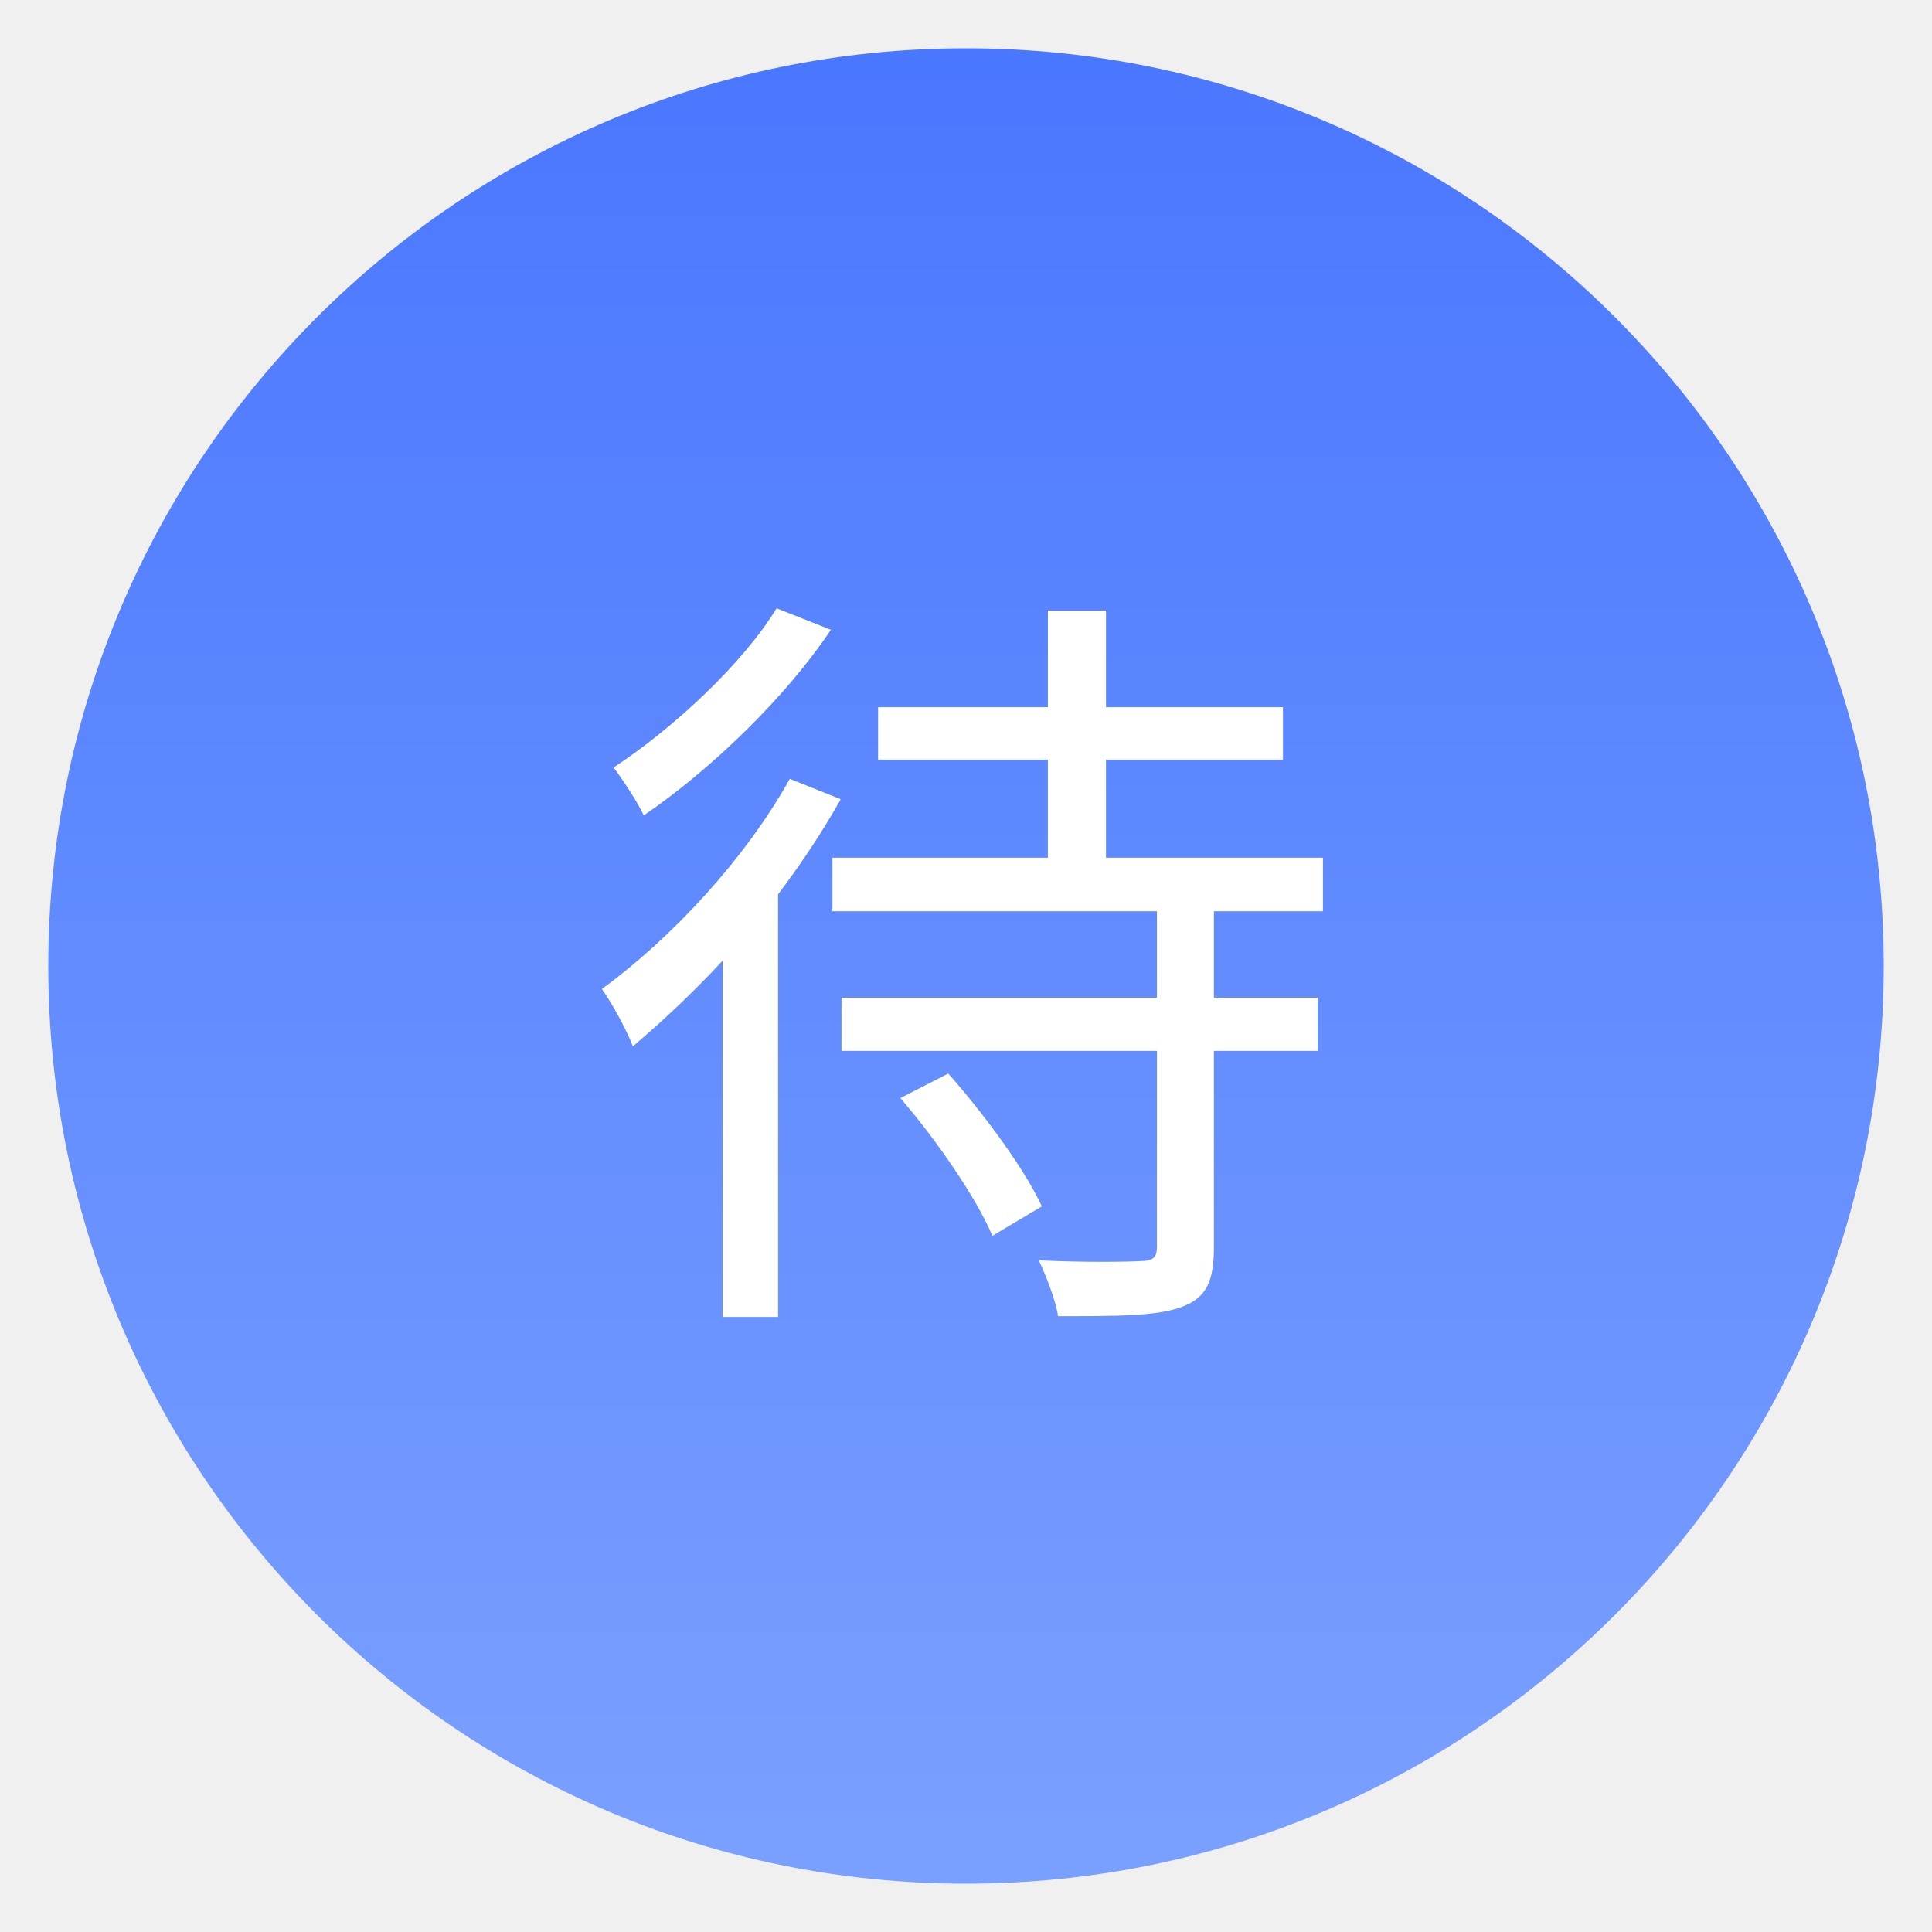
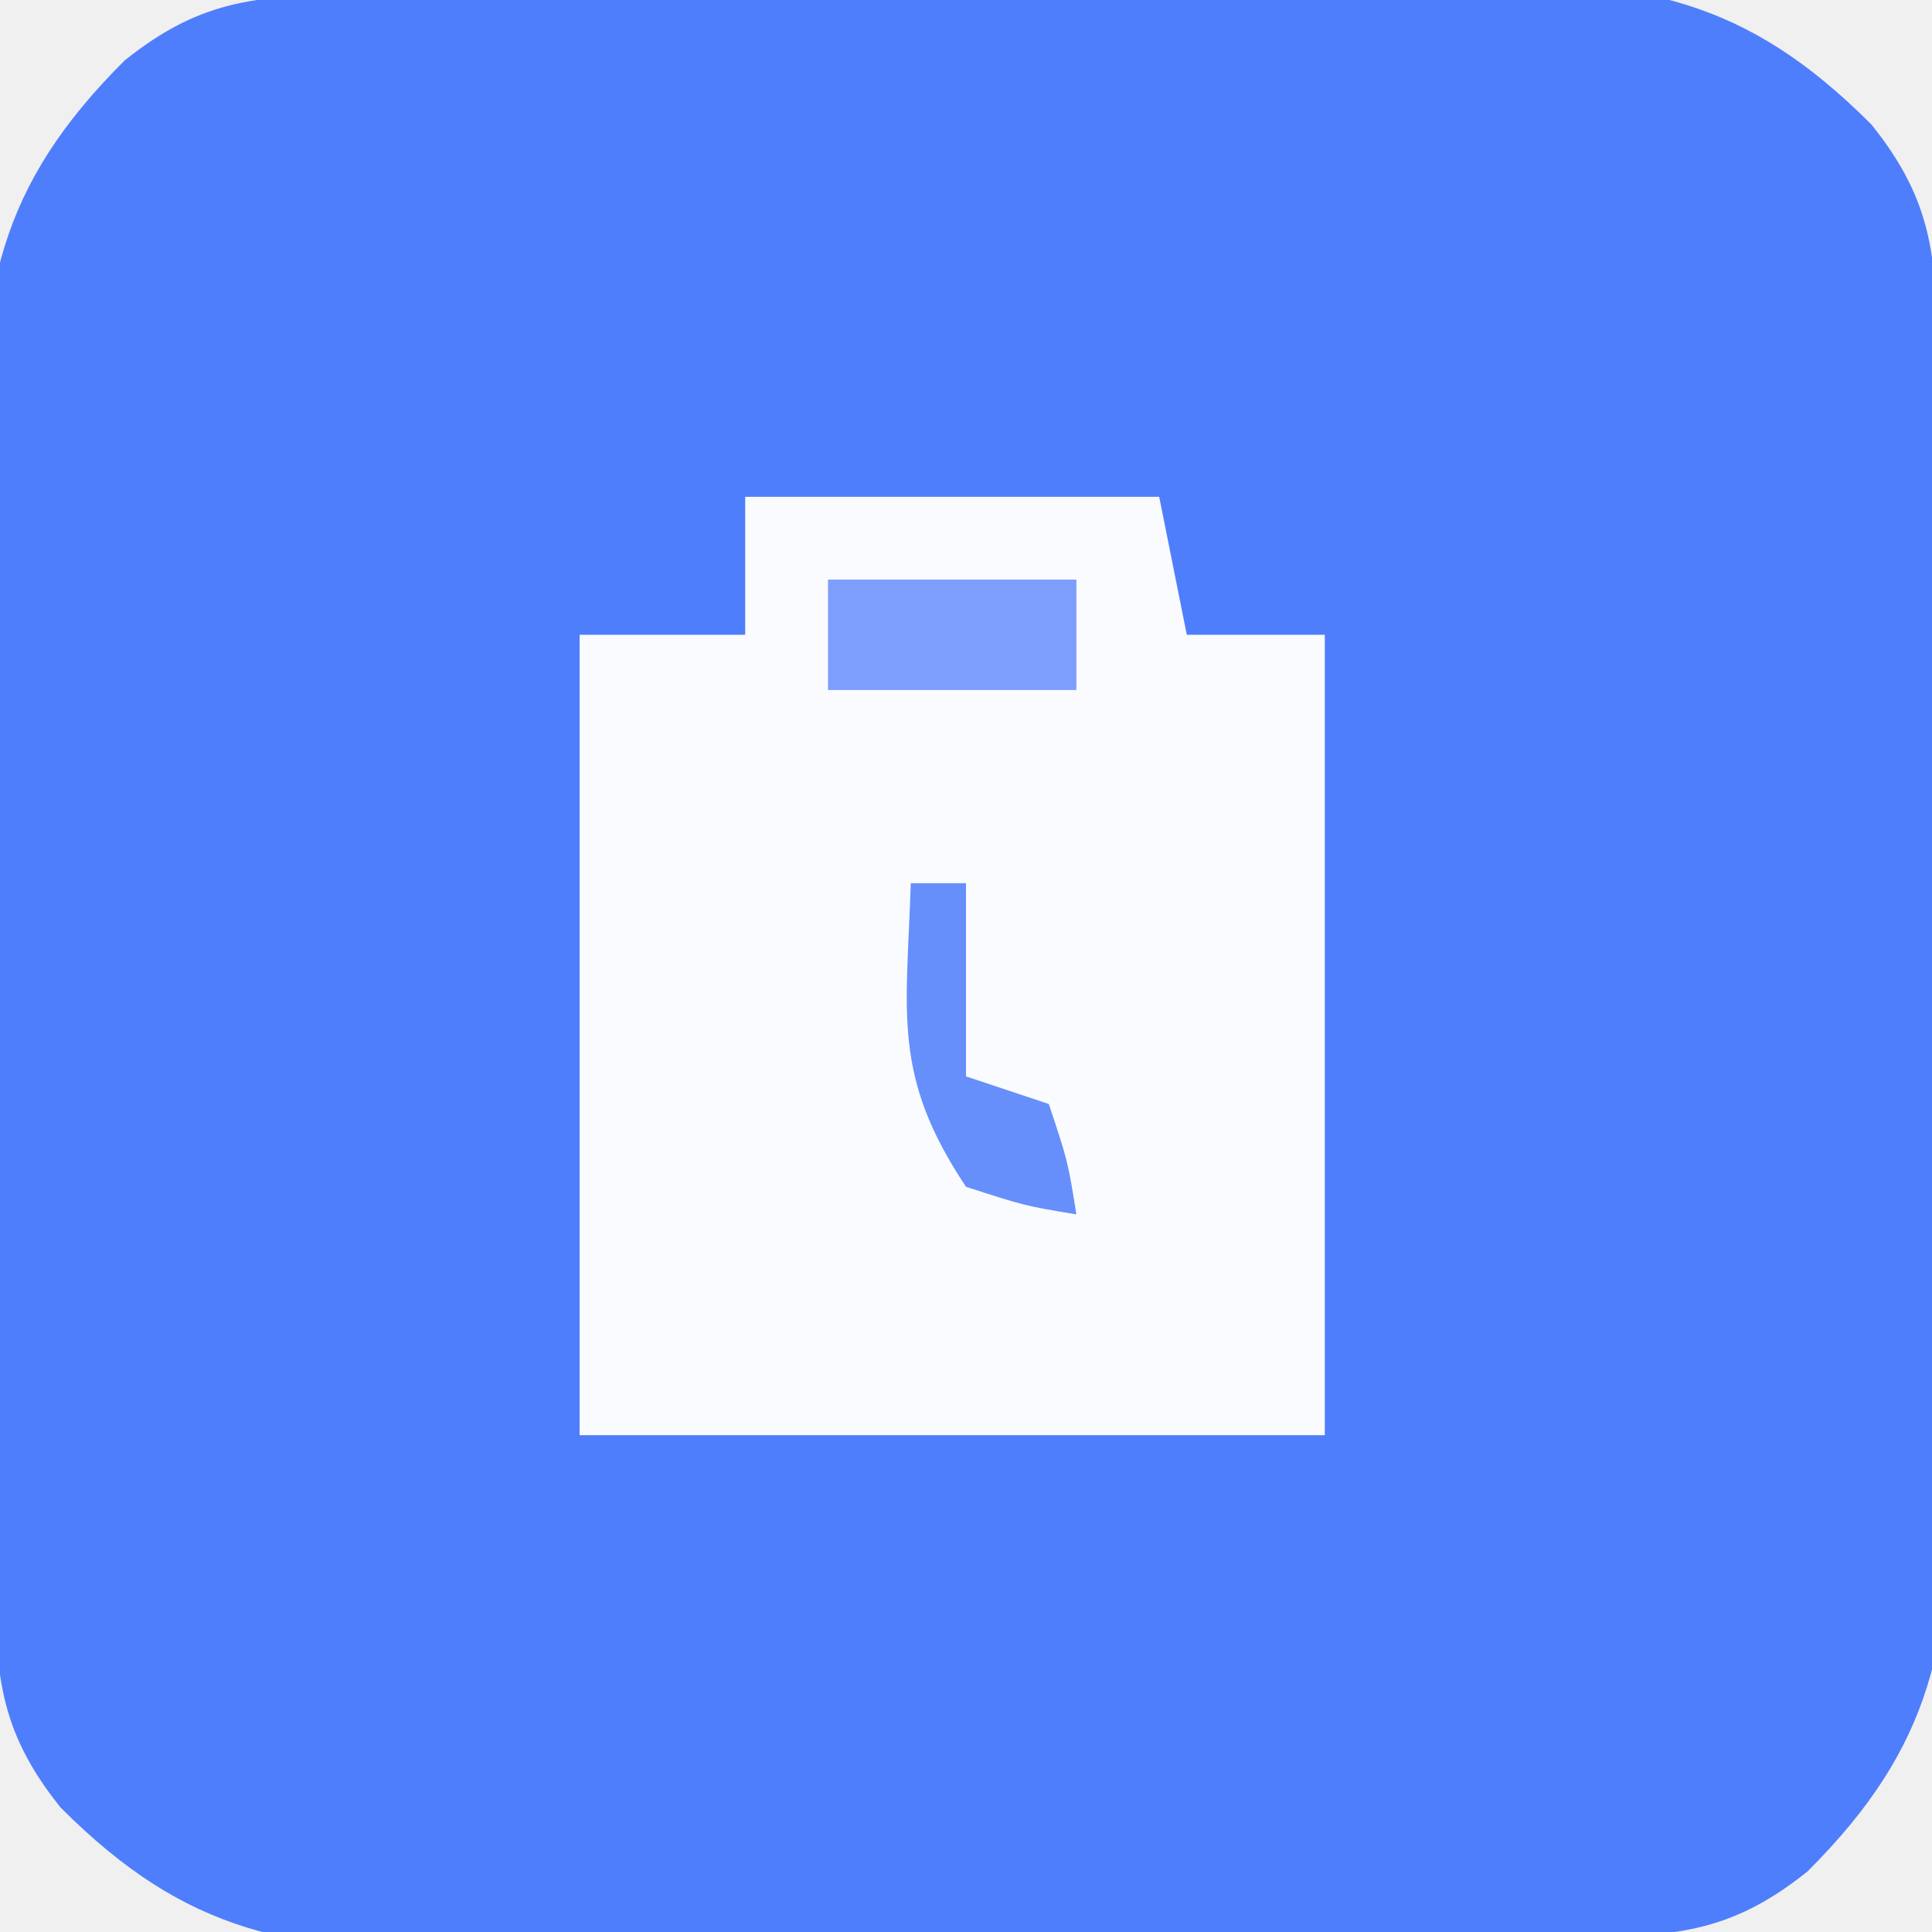
- <svg xmlns="http://www.w3.org/2000/svg" width="80" height="80" viewBox="0 0 80 80">
-   <defs>
-     <linearGradient id="dbGradient" x1="0%" y1="0%" x2="0%" y2="100%">
-       <stop offset="0%" stop-color="#4a77ff" />
-       <stop offset="100%" stop-color="#7aa0ff" />
-     </linearGradient>
-   </defs>
-   <circle cx="40" cy="40" r="38" fill="url(#dbGradient)" />
-   <text x="40" y="52" font-size="32" font-family="'PingFang SC', 'Microsoft YaHei', Arial" fill="#ffffff" text-anchor="middle">待</text>
+ <svg xmlns="http://www.w3.org/2000/svg" version="1.1" width="70" height="70">
+   <path d="M0 0 C1.058 -0.019 2.117 -0.039 3.207 -0.058 C8.06 -0.116 12.912 -0.165 17.765 -0.196 C20.322 -0.218 22.88 -0.252 25.438 -0.299 C29.126 -0.366 32.812 -0.393 36.501 -0.412 C38.209 -0.454 38.209 -0.454 39.952 -0.497 C46.369 -0.48 50.122 0.092 54.735 4.723 C57.04 7.596 57.074 9.669 57.136 13.282 C57.155 14.34 57.174 15.398 57.194 16.489 C57.252 21.341 57.301 26.194 57.332 31.046 C57.354 33.604 57.388 36.162 57.435 38.719 C57.502 42.407 57.529 46.094 57.548 49.783 C57.576 50.922 57.604 52.061 57.632 53.234 C57.616 59.65 57.044 63.404 52.413 68.017 C49.54 70.321 47.467 70.356 43.854 70.417 C42.796 70.437 41.737 70.456 40.647 70.476 C35.794 70.534 30.942 70.583 26.089 70.614 C23.532 70.635 20.974 70.669 18.417 70.716 C14.728 70.783 11.042 70.811 7.353 70.83 C6.214 70.858 5.075 70.885 3.902 70.914 C-2.515 70.898 -6.268 70.326 -10.881 65.695 C-13.186 62.822 -13.22 60.749 -13.282 57.136 C-13.301 56.077 -13.32 55.019 -13.34 53.929 C-13.398 49.076 -13.447 44.224 -13.478 39.371 C-13.5 36.813 -13.534 34.256 -13.581 31.698 C-13.648 28.01 -13.675 24.323 -13.694 20.635 C-13.722 19.496 -13.75 18.357 -13.778 17.184 C-13.762 10.767 -13.19 7.013 -8.559 2.401 C-5.686 0.096 -3.613 0.061 0 0 Z " fill="#4F7EFC" transform="translate(13.073,-0.2087402)" />
+   <path d="M0 0 C4.95 0 9.9 0 15 0 C15.33 1.65 15.66 3.3 16 5 C17.65 5 19.3 5 21 5 C21 14.57 21 24.14 21 34 C12.09 34 3.18 34 -6 34 C-6 24.43 -6 14.86 -6 5 C-4.02 5 -2.04 5 0 5 C0 3.35 0 1.7 0 0 Z " fill="#FAFBFE" transform="translate(27,18)" />
+   <path d="M0 0 C2.97 0 5.94 0 9 0 C9 1.32 9 2.64 9 4 C6.03 4 3.06 4 0 4 C0 2.68 0 1.36 0 0 Z " fill="#7D9EFC" transform="translate(30,21)" />
+   <path d="M0 0 C0.66 0 1.32 0 2 0 C2 2.31 2 4.62 2 7 C2.99 7.33 3.98 7.66 5 8 C5.688 10.062 5.688 10.062 6 12 C4.125 11.688 4.125 11.688 2 11 C-0.679 6.981 -0.156 4.758 0 0 Z " fill="#668FFC" transform="translate(33,32)" />
</svg>
